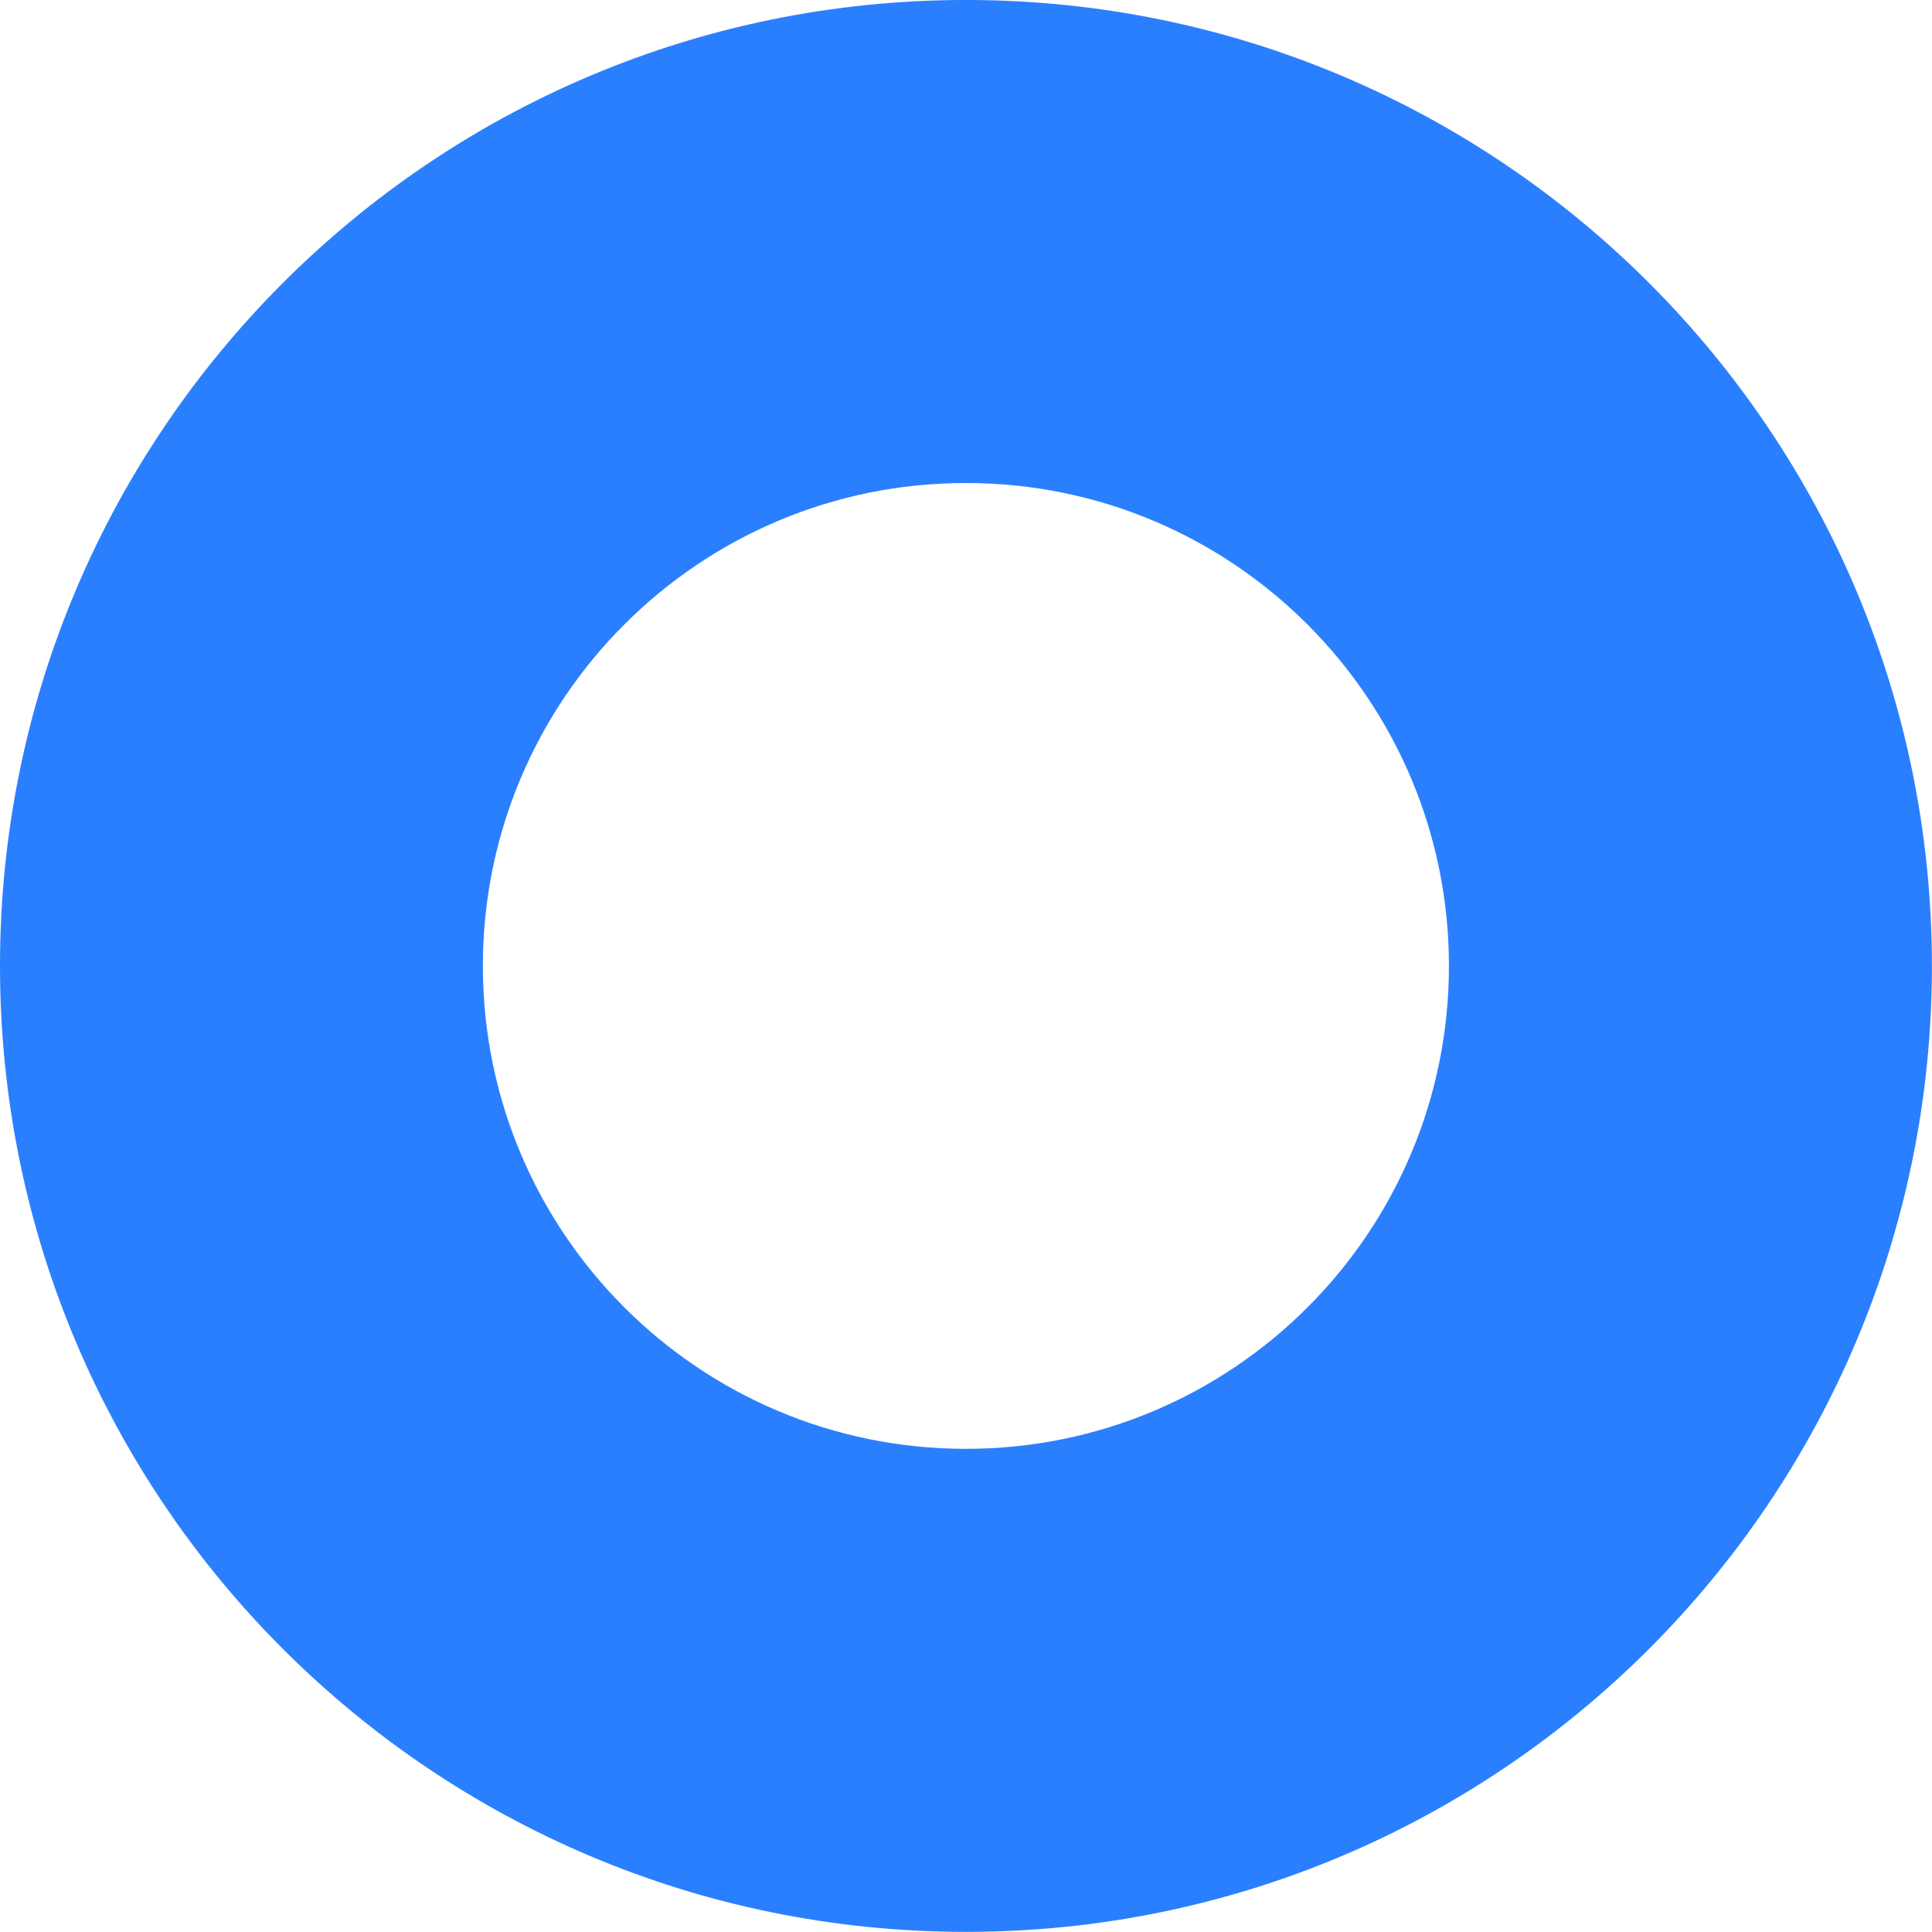
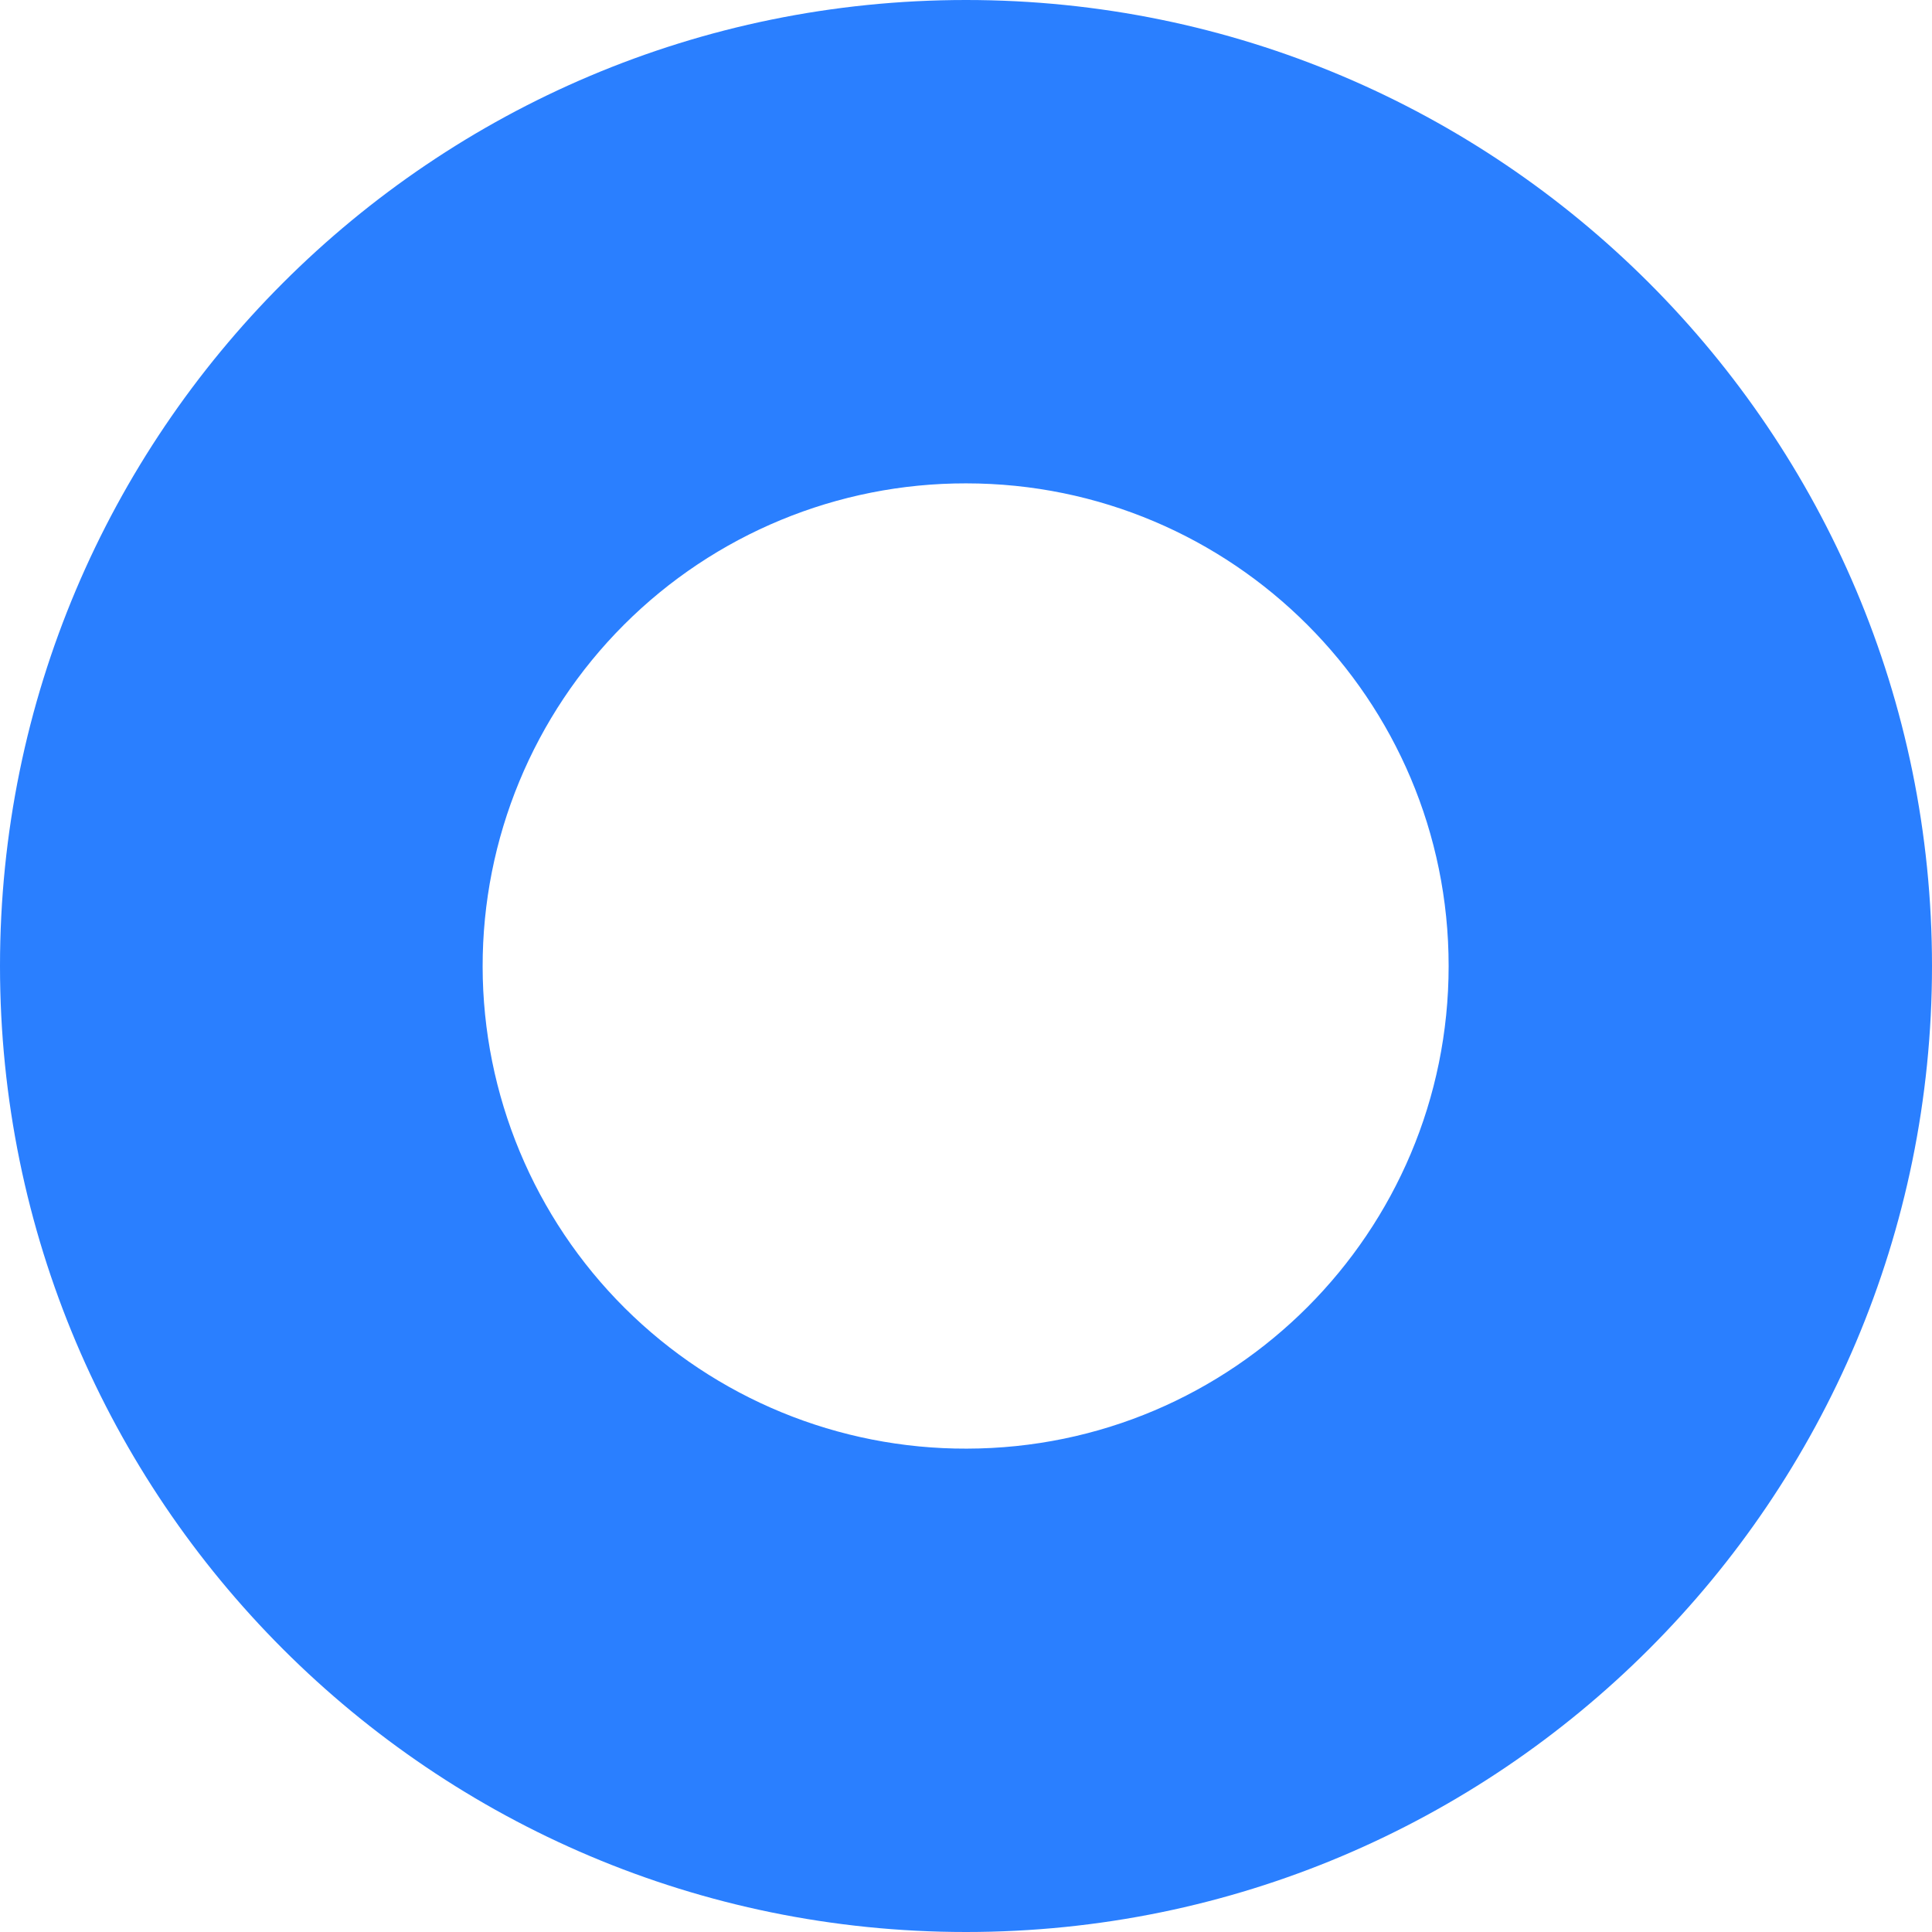
- <svg xmlns="http://www.w3.org/2000/svg" width="2.646mm" height="2.646mm" viewBox="0 0 2.646 2.646" version="1.1" id="svg872">
-   <defs id="defs866" />
-   <g id="layer1" transform="translate(0.08581342,-1.71352)">
-     <g transform="matrix(0.1434174,0,0,0.1484402,-9.104728,-5.930014)" id="layer1-6-6" style="fill:#2a7fff;fill-opacity:1">
-       <path style="fill:#2a7fff;stroke:none;stroke-width:0.816;stroke-miterlimit:4;stroke-dasharray:none;stroke-opacity:0.927;fill-opacity:1" d="M 8.717,0.033 A 8.716,8.421 0 0 0 0,8.455 8.716,8.421 0 0 0 8.717,16.875 8.716,8.421 0 0 0 17.432,8.455 8.716,8.421 0 0 0 8.717,0.033 Z m 0,4.211 A 4.358,4.21 0 0 1 13.074,8.455 4.358,4.21 0 0 1 8.717,12.664 4.358,4.21 0 0 1 4.357,8.455 4.358,4.21 0 0 1 8.717,4.244 Z" transform="matrix(1.058333,0,0,1.058333,62.88579,51.4572)" id="path868-1" />
-     </g>
-   </g>
+ <svg xmlns="http://www.w3.org/2000/svg" width="10" height="10" viewBox="0 0 2.646 2.646">
+   <path d="M1.323 0A1.323 1.323 0 0 0 0 1.323a1.323 1.323 0 0 0 1.323 1.323 1.323 1.323 0 0 0 1.323-1.323A1.323 1.323 0 0 0 1.323 0zm0 .662a.661.661 0 0 1 .661.661.661.661 0 0 1-.66.661.661.661 0 0 1-.663-.66.661.661 0 0 1 .662-.662z" fill="#2a7fff" />
</svg>
